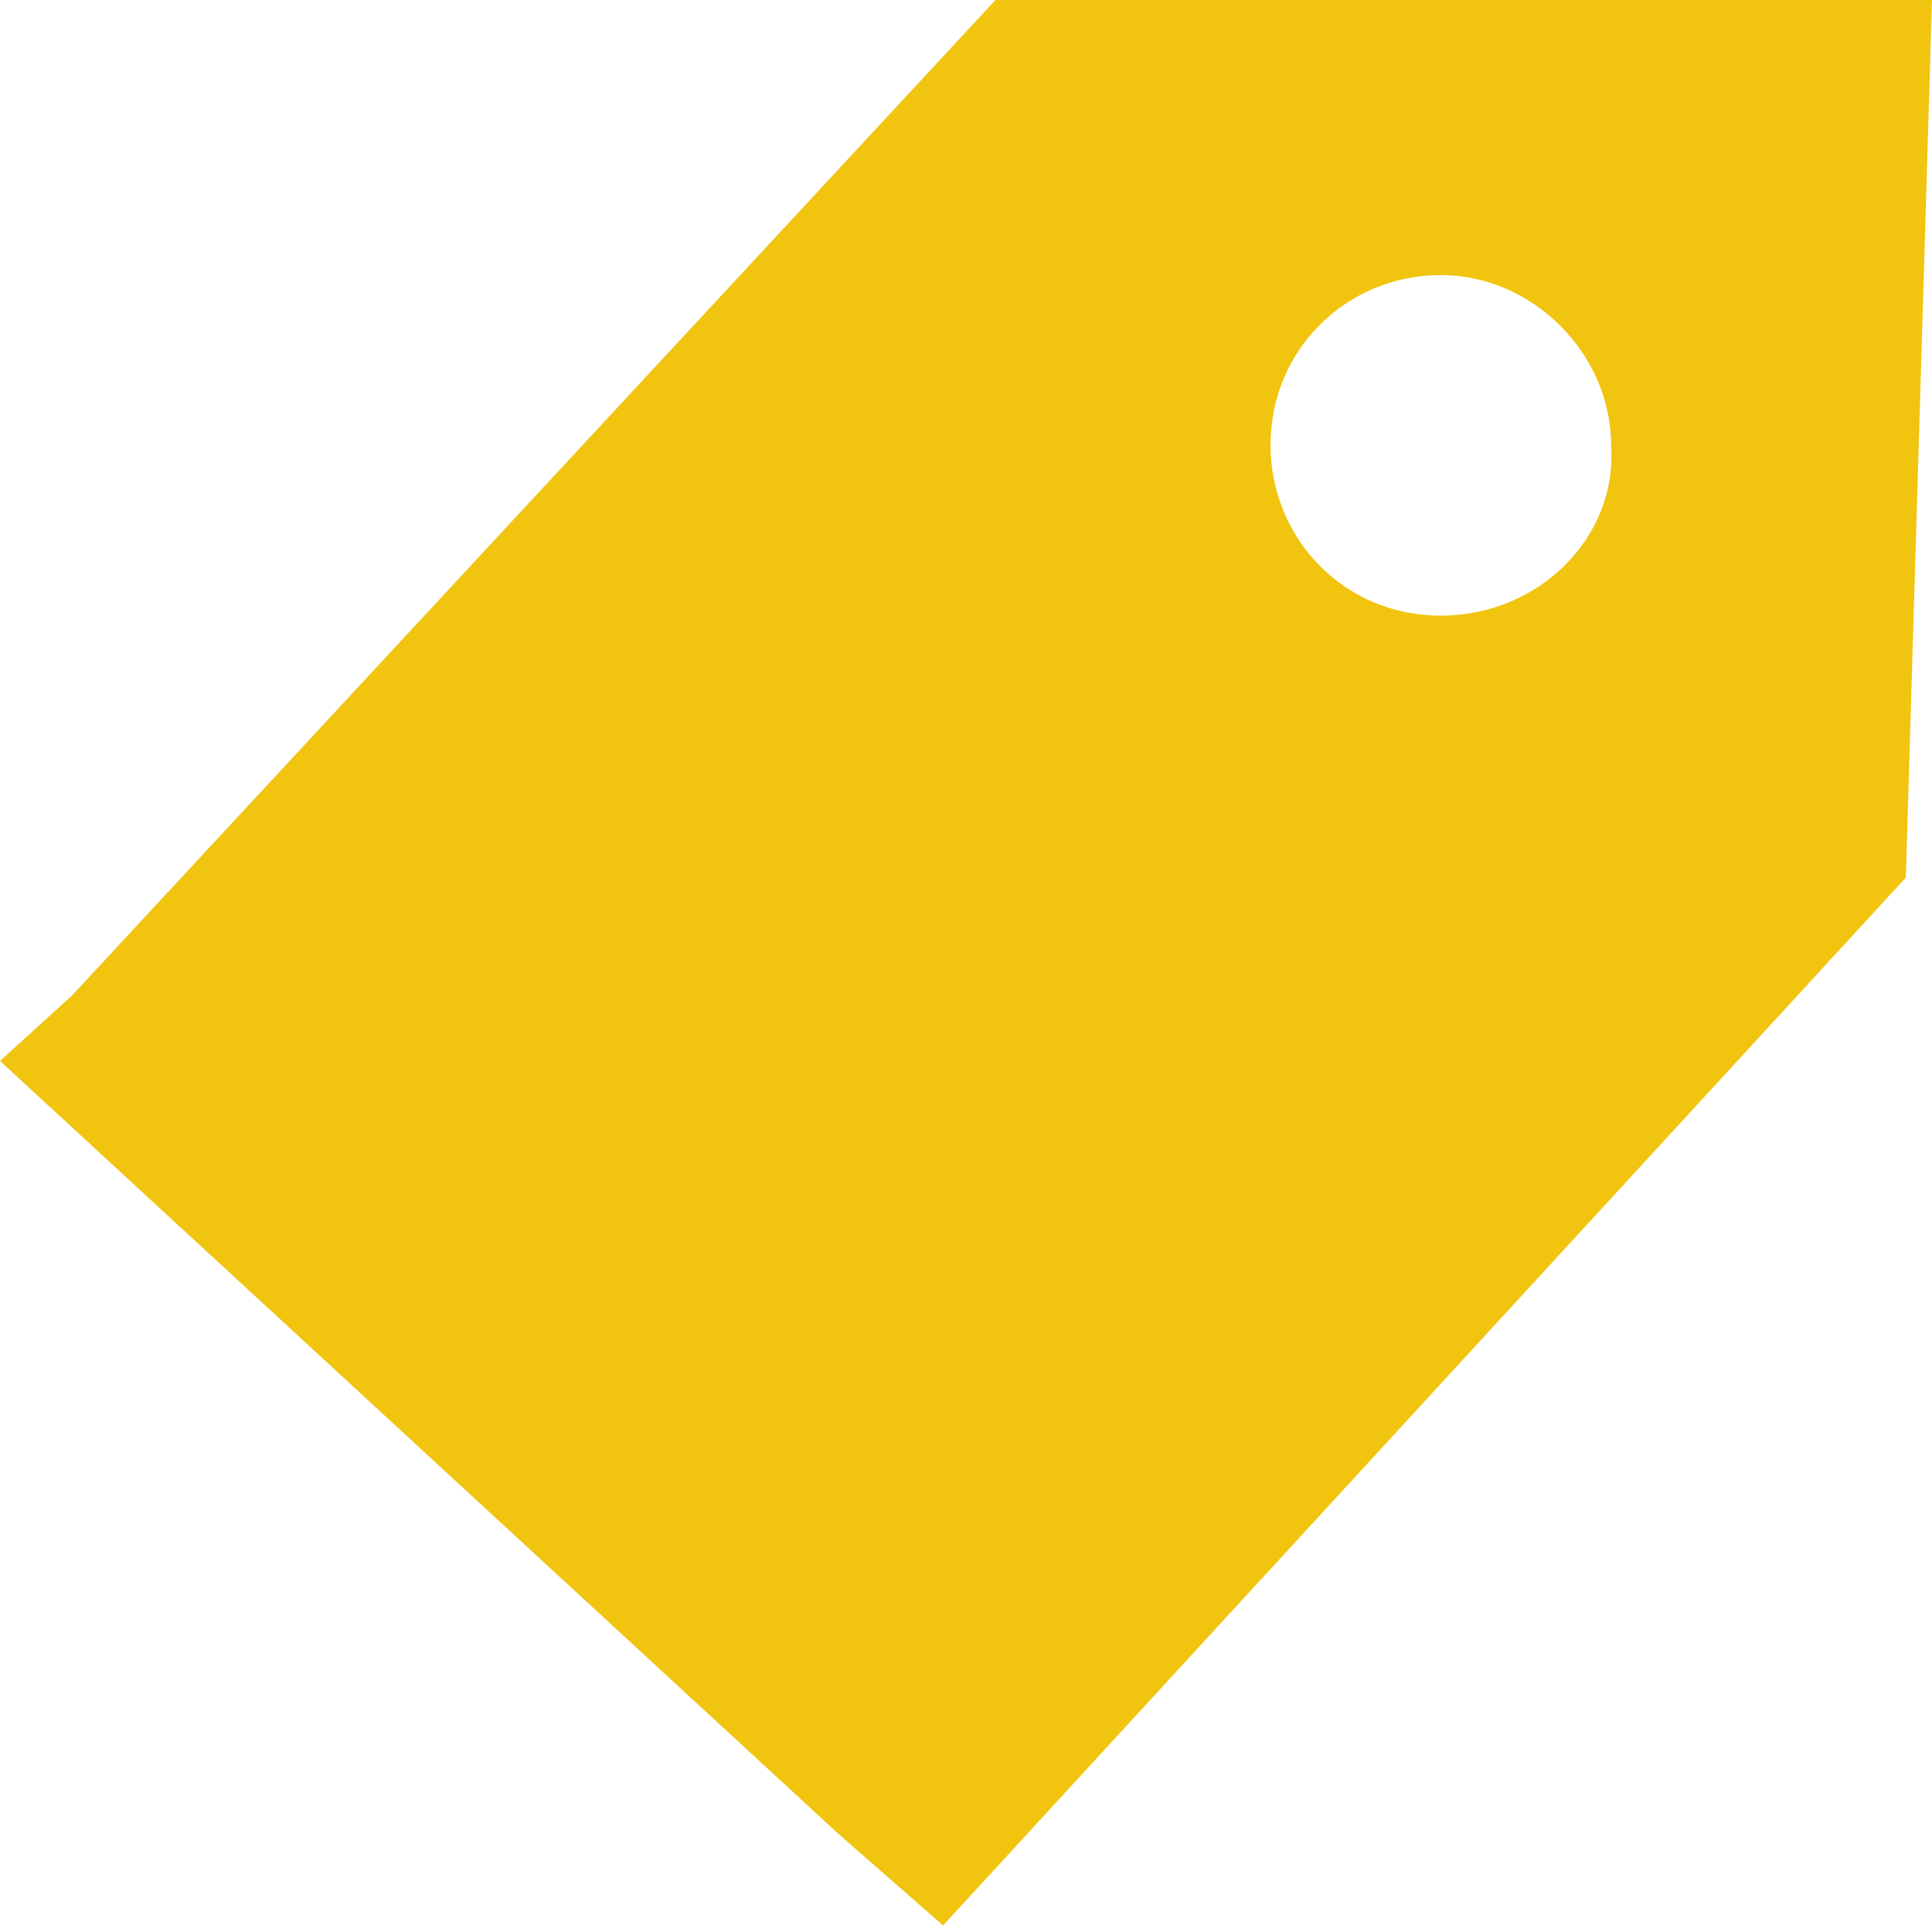
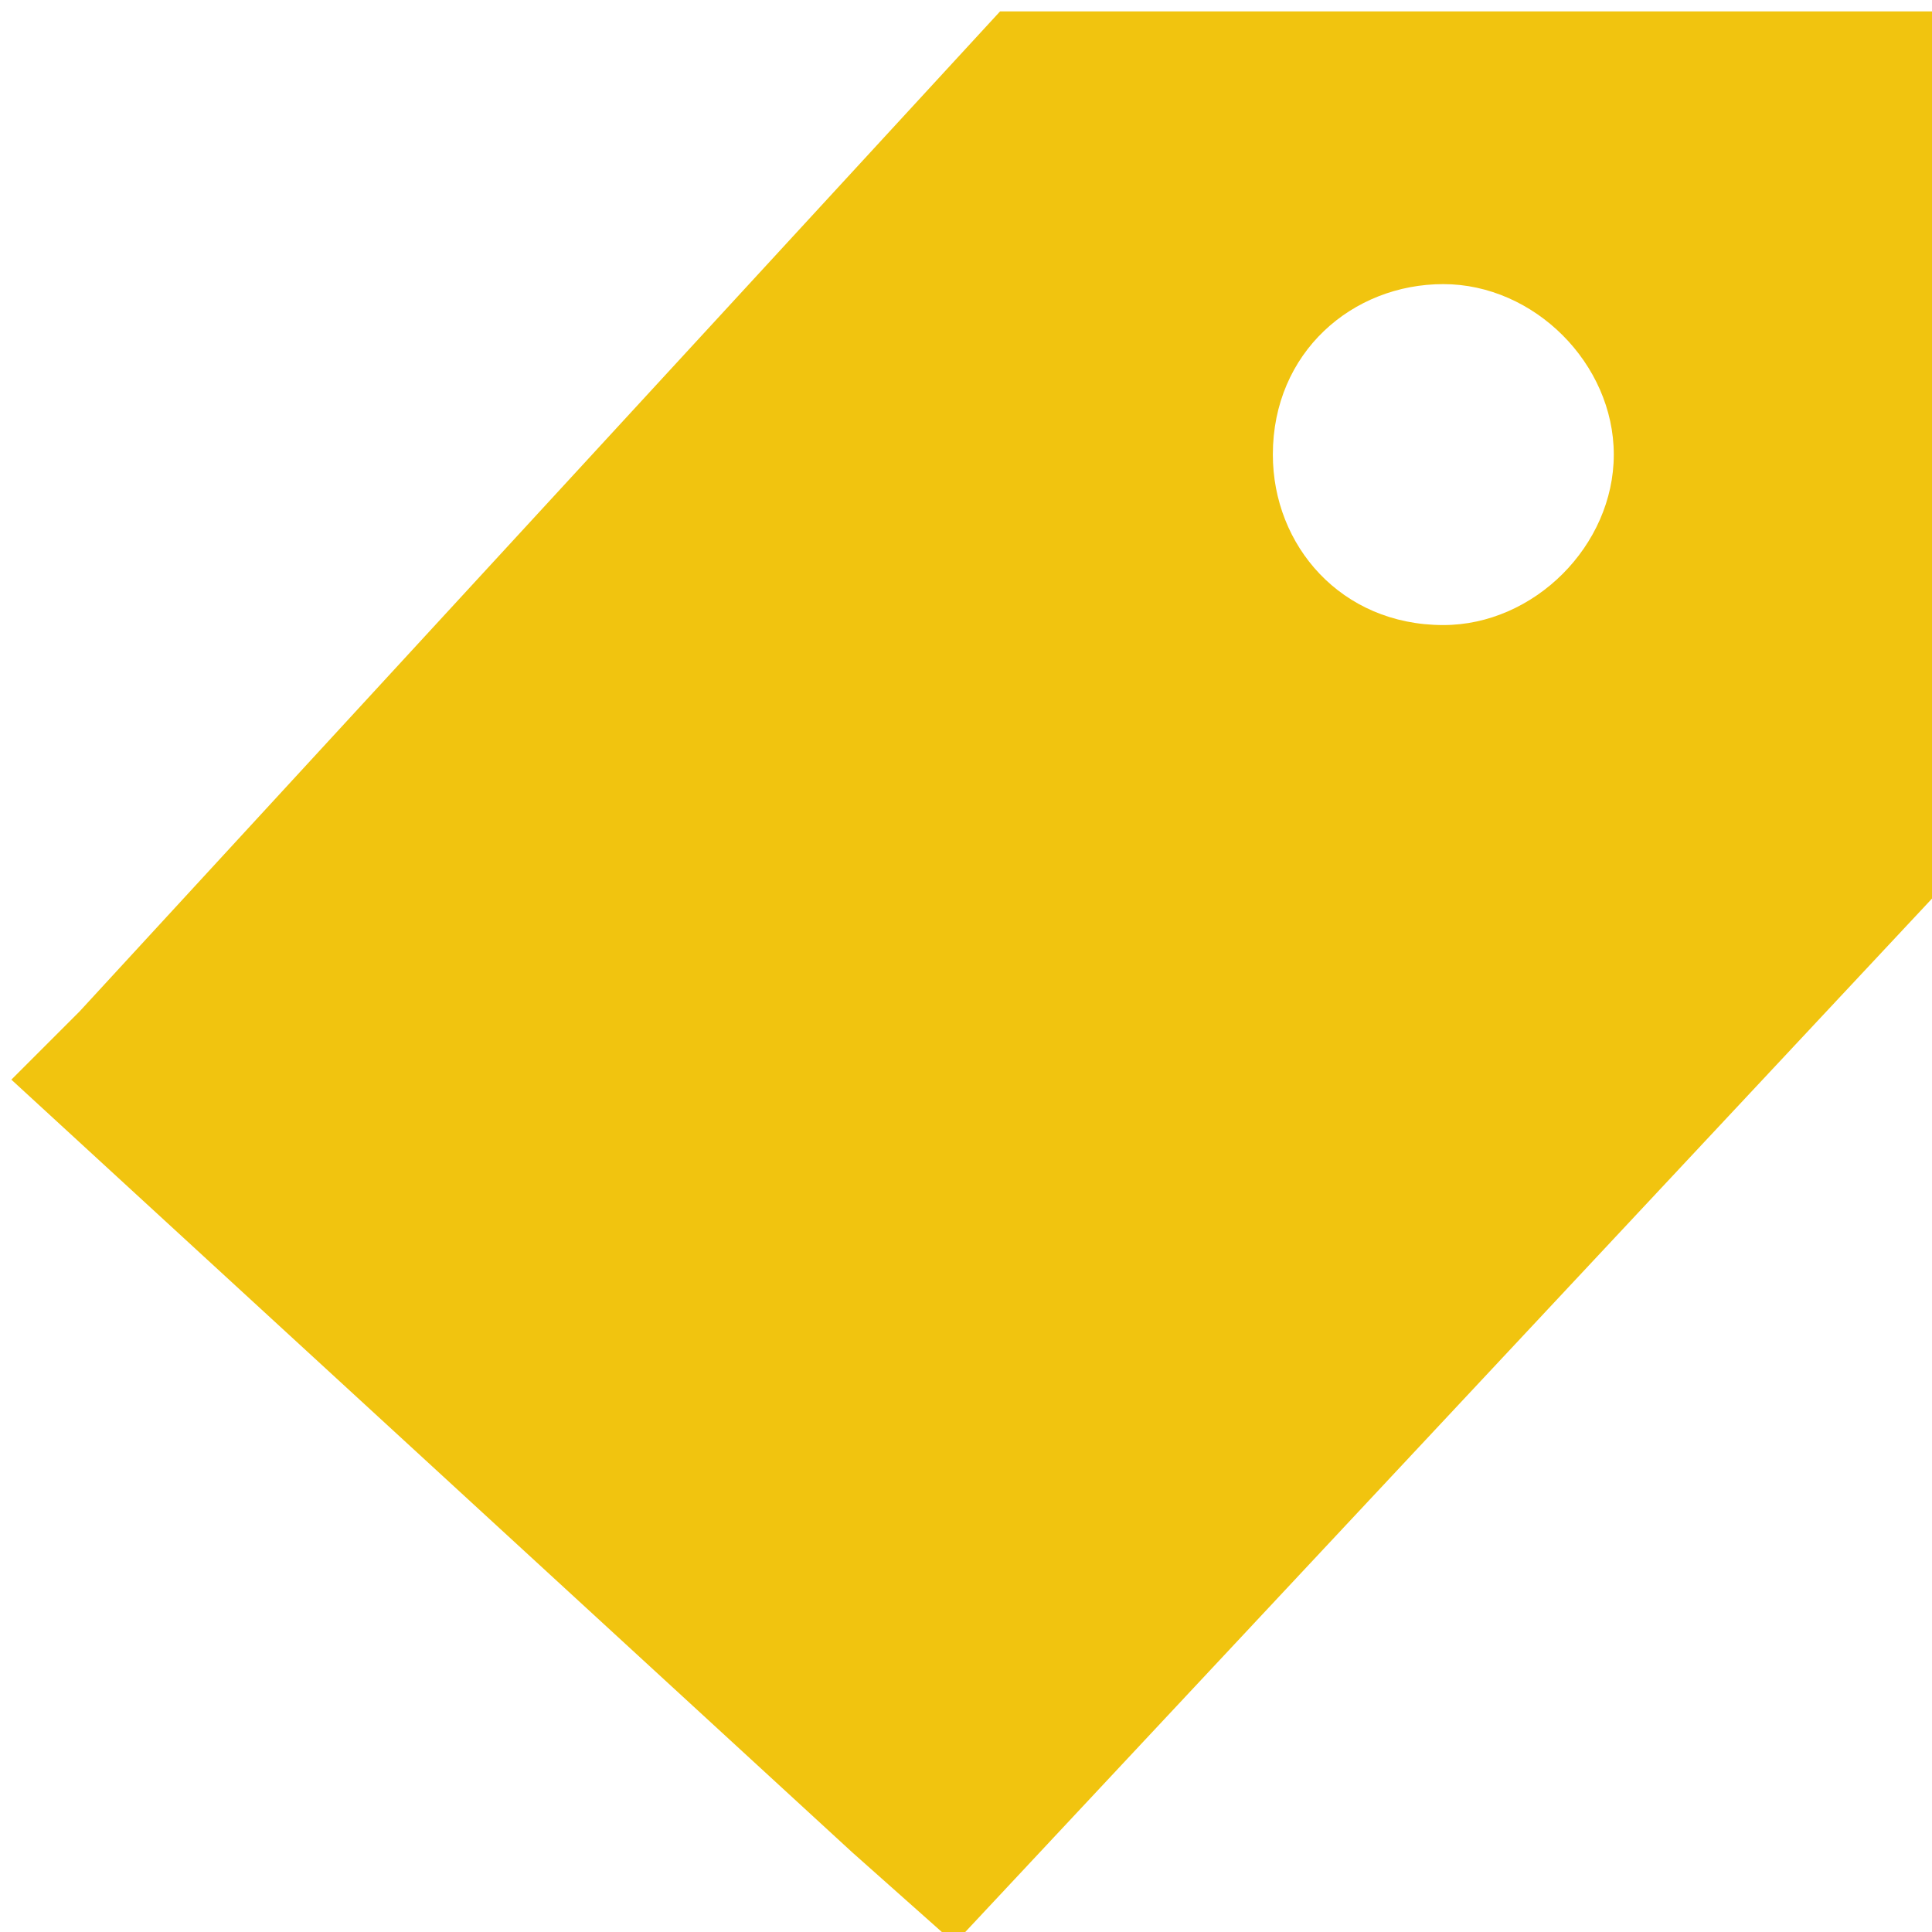
- <svg xmlns="http://www.w3.org/2000/svg" version="1.1" id="Capa_1" x="0px" y="0px" viewBox="0 0 29.5 29.5" enable-background="new 0 0 29.5 29.5" xml:space="preserve">
-   <path fill="#F1C40F" d="M15.2,0L1.1,15.2L0,16.2l12.8,11.8l1.6,1.4l14.7-16L29.5,0L15.2,0z M22,9.4c-1.5,0-2.6-1.2-2.6-2.6  c0-1.5,1.2-2.6,2.6-2.6s2.6,1.2,2.6,2.6C24.7,8.2,23.5,9.4,22,9.4z" />
+ <svg xmlns="http://www.w3.org/2000/svg" version="1.1" id="Capa_1" x="0px" y="0px" viewBox="291.5 291.5 17 17" enable-background="new 291.5 291.5 17 17" xml:space="preserve">
+   <path fill="#F1C40F" d="M300.3,291.6l-8.1,8.8l-0.6,0.6l7.4,6.8l0.9,0.8l8.7-9.3v-7.7H300.3z M304.2,297c-0.9,0-1.5-0.7-1.5-1.5  c0-0.9,0.7-1.5,1.5-1.5s1.5,0.7,1.5,1.5C305.7,296.3,305,297,304.2,297z" />
</svg>
